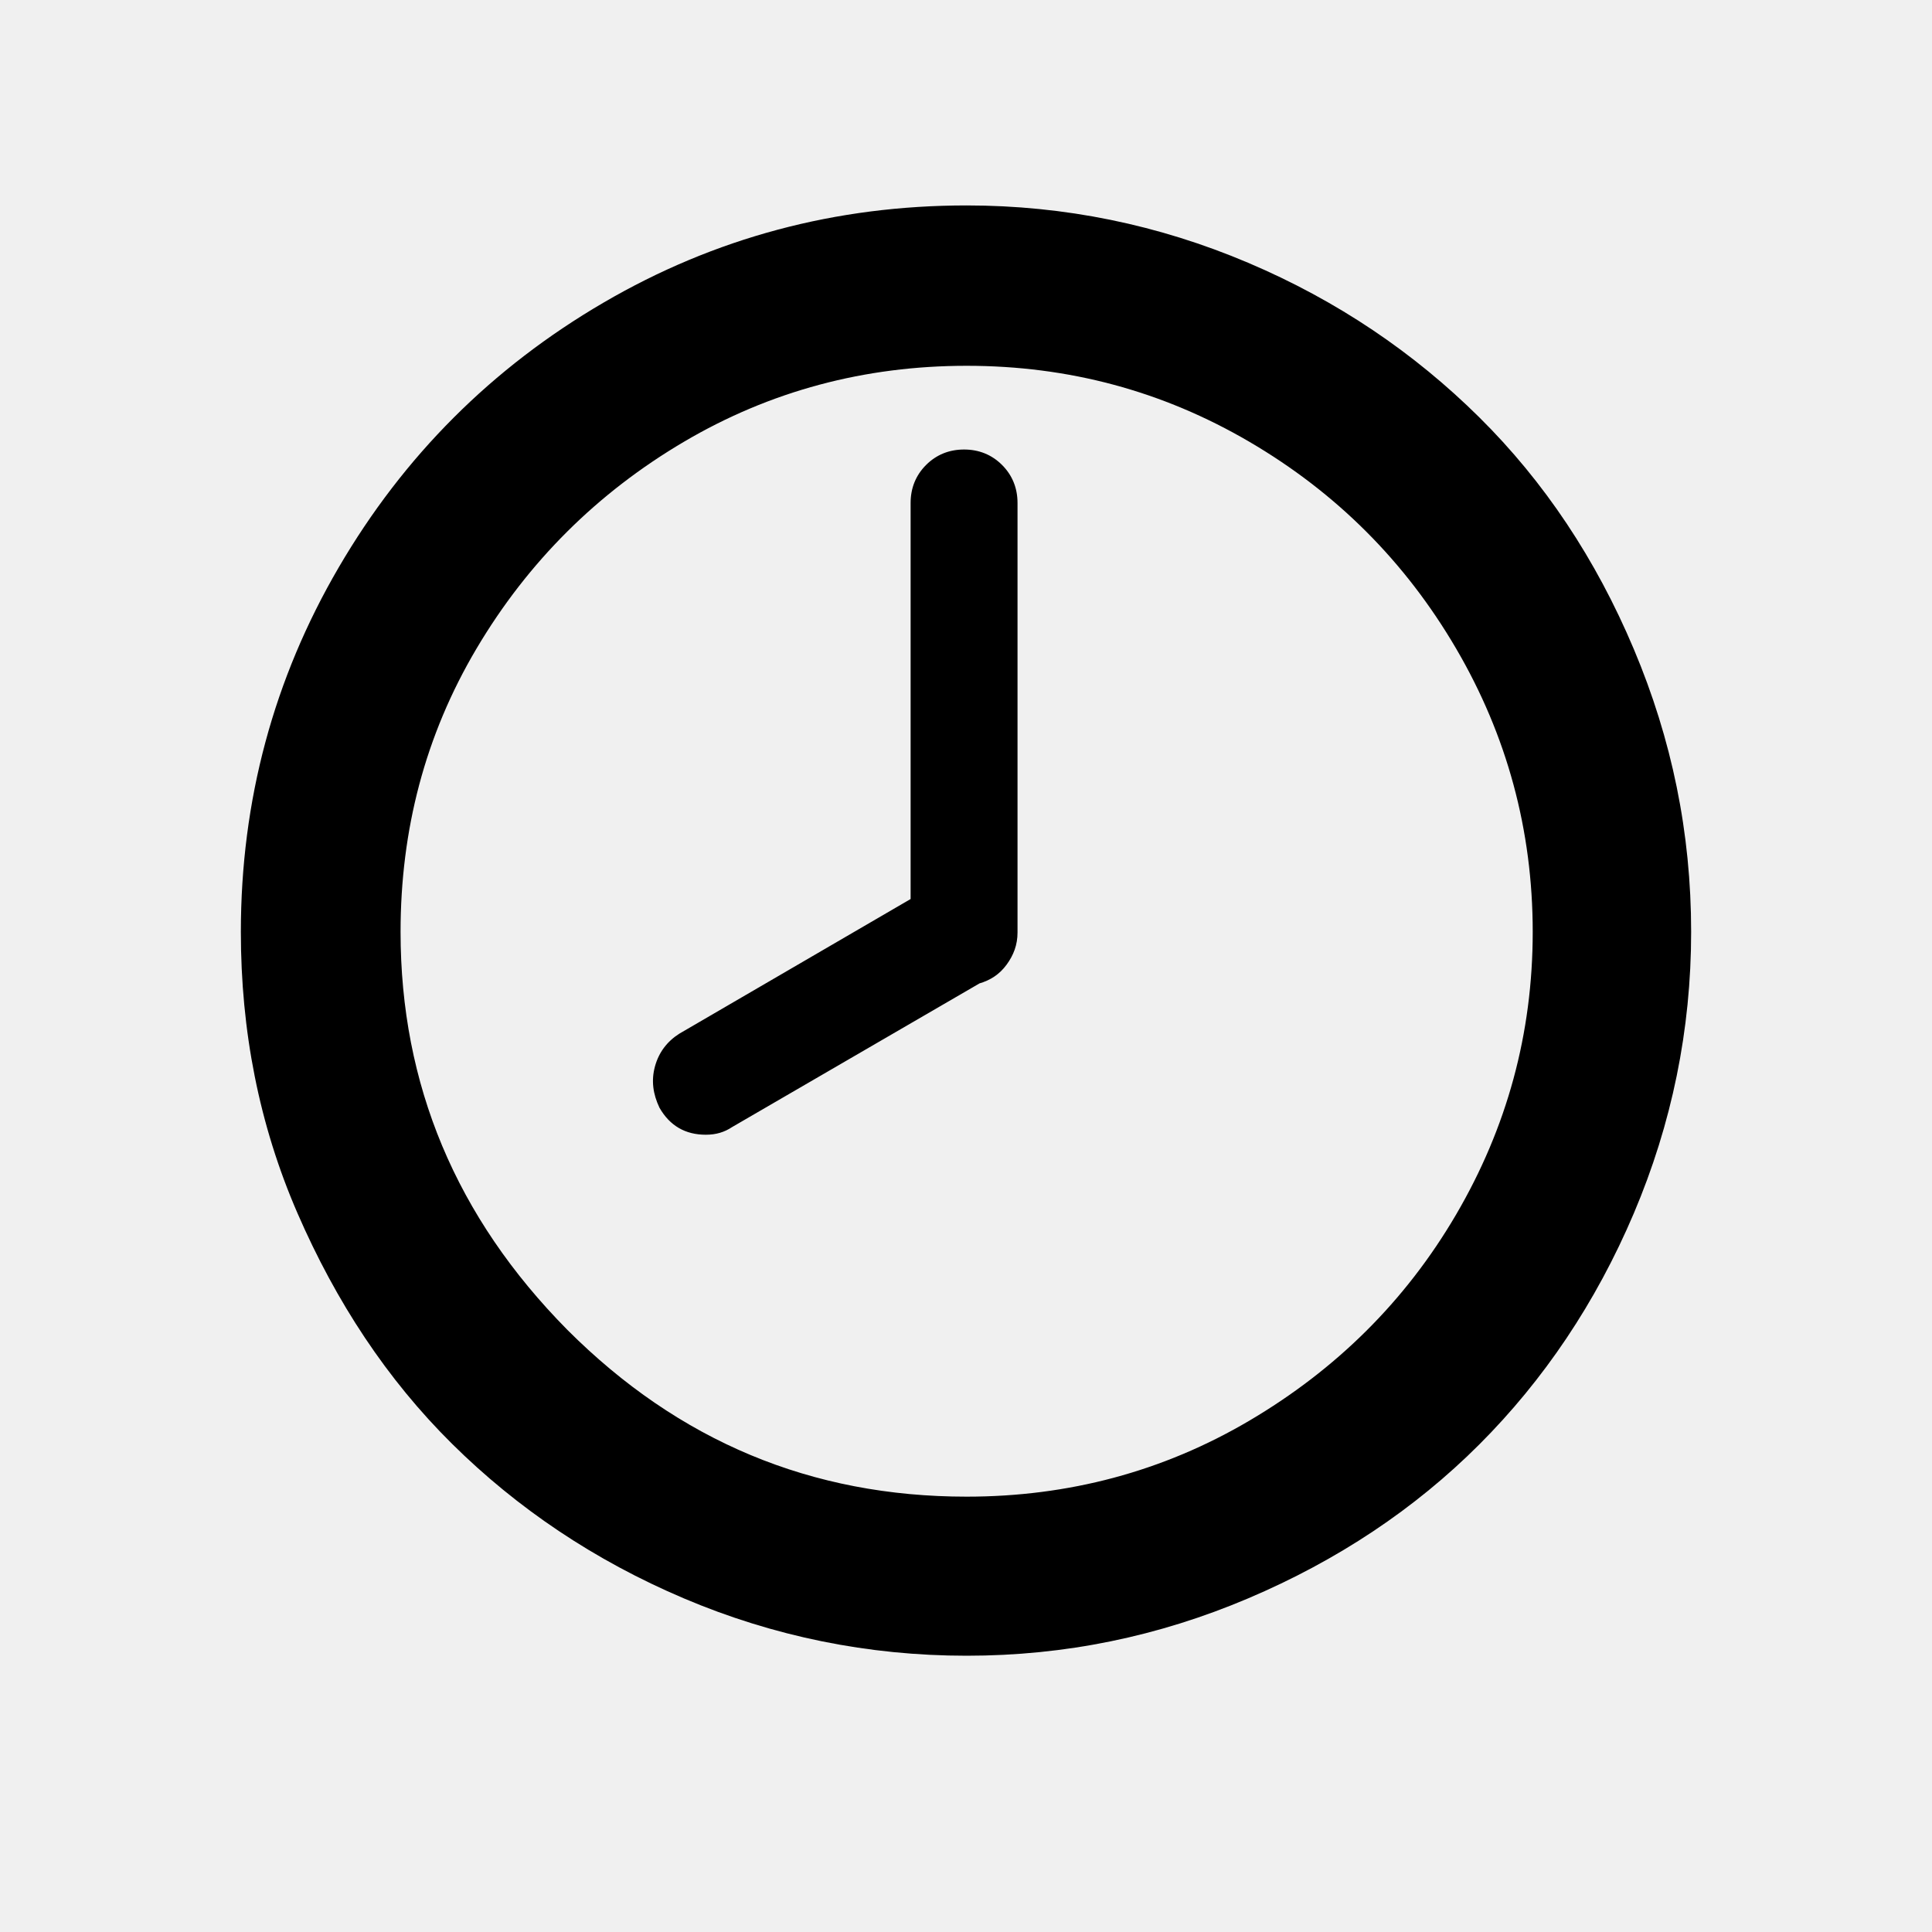
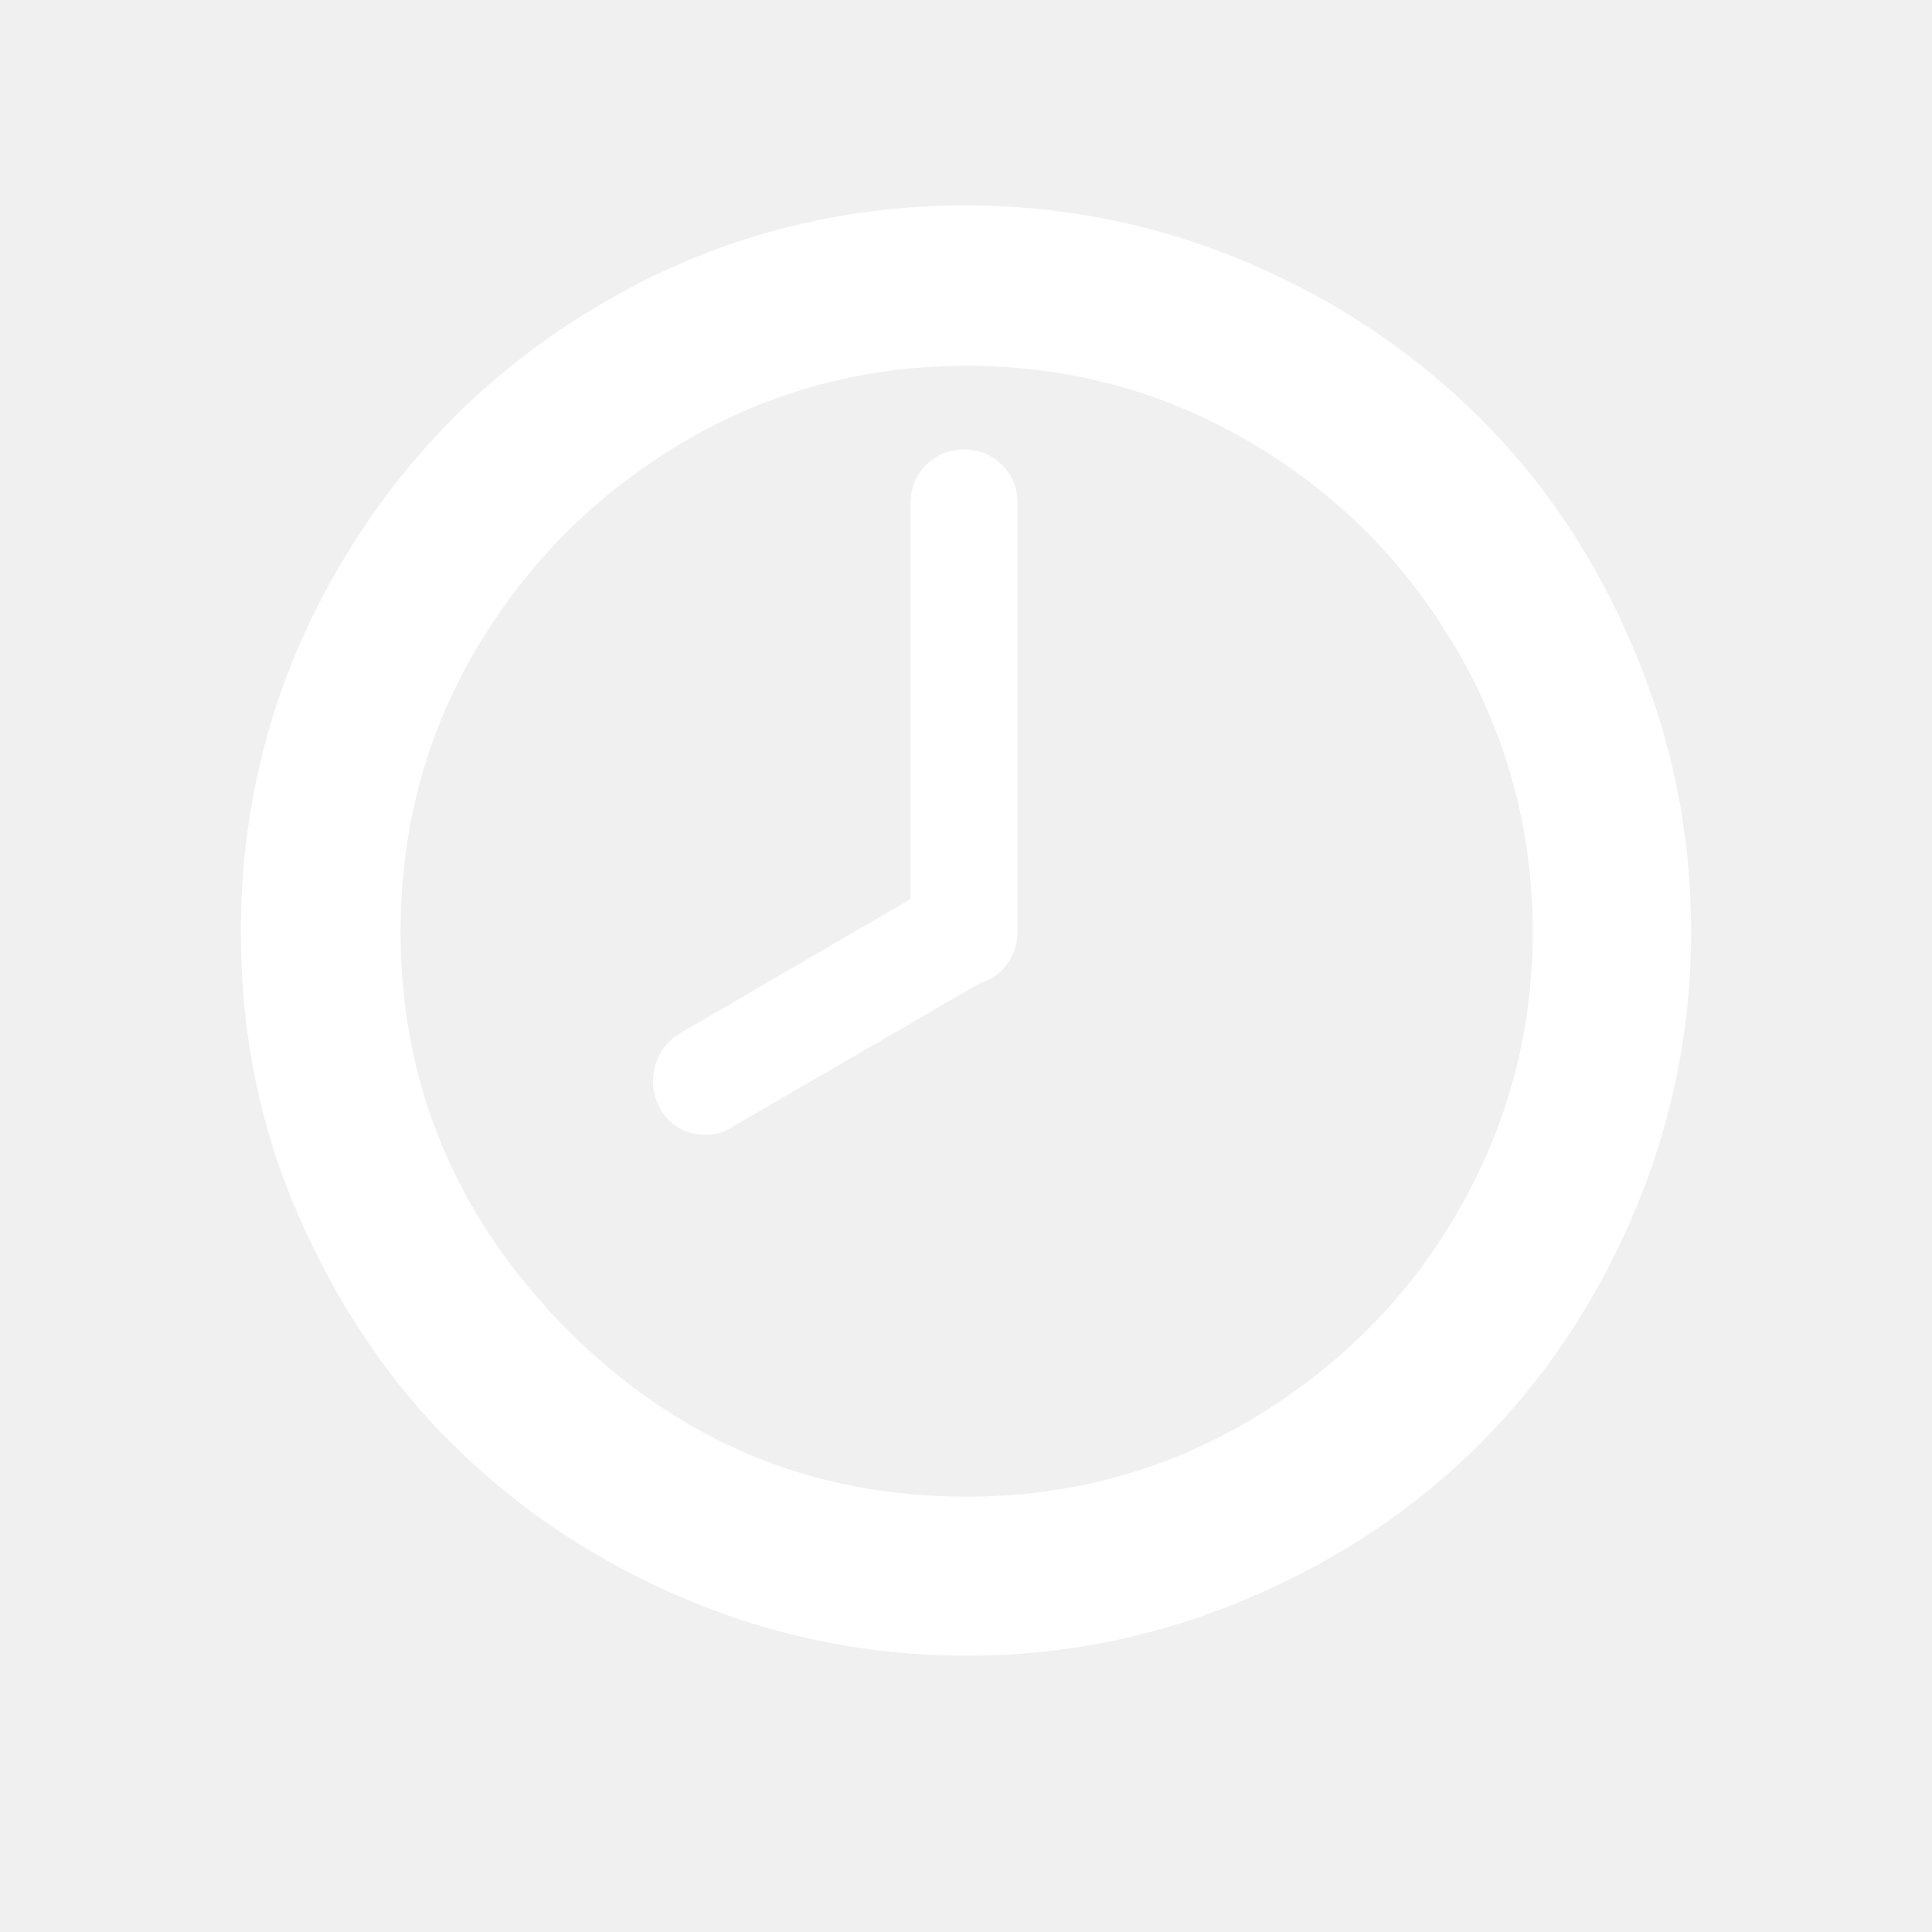
- <svg xmlns="http://www.w3.org/2000/svg" version="1.1" id="Layer_1" x="0px" y="0px" viewBox="0 0 30 30" style="enable-background:new 0 0 30 30;" xml:space="preserve">
+ <svg xmlns="http://www.w3.org/2000/svg" version="1.1" id="Layer_1" x="0px" y="0px" viewBox="0 0 30 30" fill="#fff" style="enable-background:new 0 0 30 30;" xml:space="preserve">
  <path d="M3.74,14.47c0-2.04,0.51-3.93,1.52-5.66s2.38-3.1,4.11-4.11s3.61-1.51,5.64-1.51c1.52,0,2.98,0.3,4.37,0.89  s2.58,1.4,3.59,2.4s1.81,2.2,2.4,3.6s0.89,2.85,0.89,4.39c0,1.52-0.3,2.98-0.89,4.37s-1.4,2.59-2.4,3.59s-2.2,1.8-3.59,2.39  s-2.84,0.89-4.37,0.89c-1.53,0-3-0.3-4.39-0.89s-2.59-1.4-3.6-2.4s-1.8-2.2-2.4-3.58S3.74,16,3.74,14.47z M6.22,14.47  c0,2.37,0.86,4.43,2.59,6.18c1.73,1.73,3.79,2.59,6.2,2.59c1.58,0,3.05-0.39,4.39-1.18s2.42-1.85,3.21-3.2s1.19-2.81,1.19-4.39  s-0.4-3.05-1.19-4.4s-1.86-2.42-3.21-3.21s-2.81-1.18-4.39-1.18s-3.05,0.39-4.39,1.18S8.2,8.72,7.4,10.07S6.22,12.89,6.22,14.47z   M10.17,16.56c0.06-0.22,0.19-0.39,0.38-0.51l3.59-2.09V7.81c0-0.23,0.08-0.43,0.24-0.59s0.36-0.24,0.59-0.24s0.43,0.08,0.59,0.24  s0.24,0.36,0.24,0.59v6.67c0,0.19-0.06,0.35-0.17,0.5s-0.25,0.24-0.42,0.29l-3.84,2.23c-0.12,0.08-0.25,0.12-0.41,0.12  c-0.32,0-0.56-0.14-0.72-0.42C10.14,16.99,10.11,16.78,10.17,16.56z" />
</svg>
